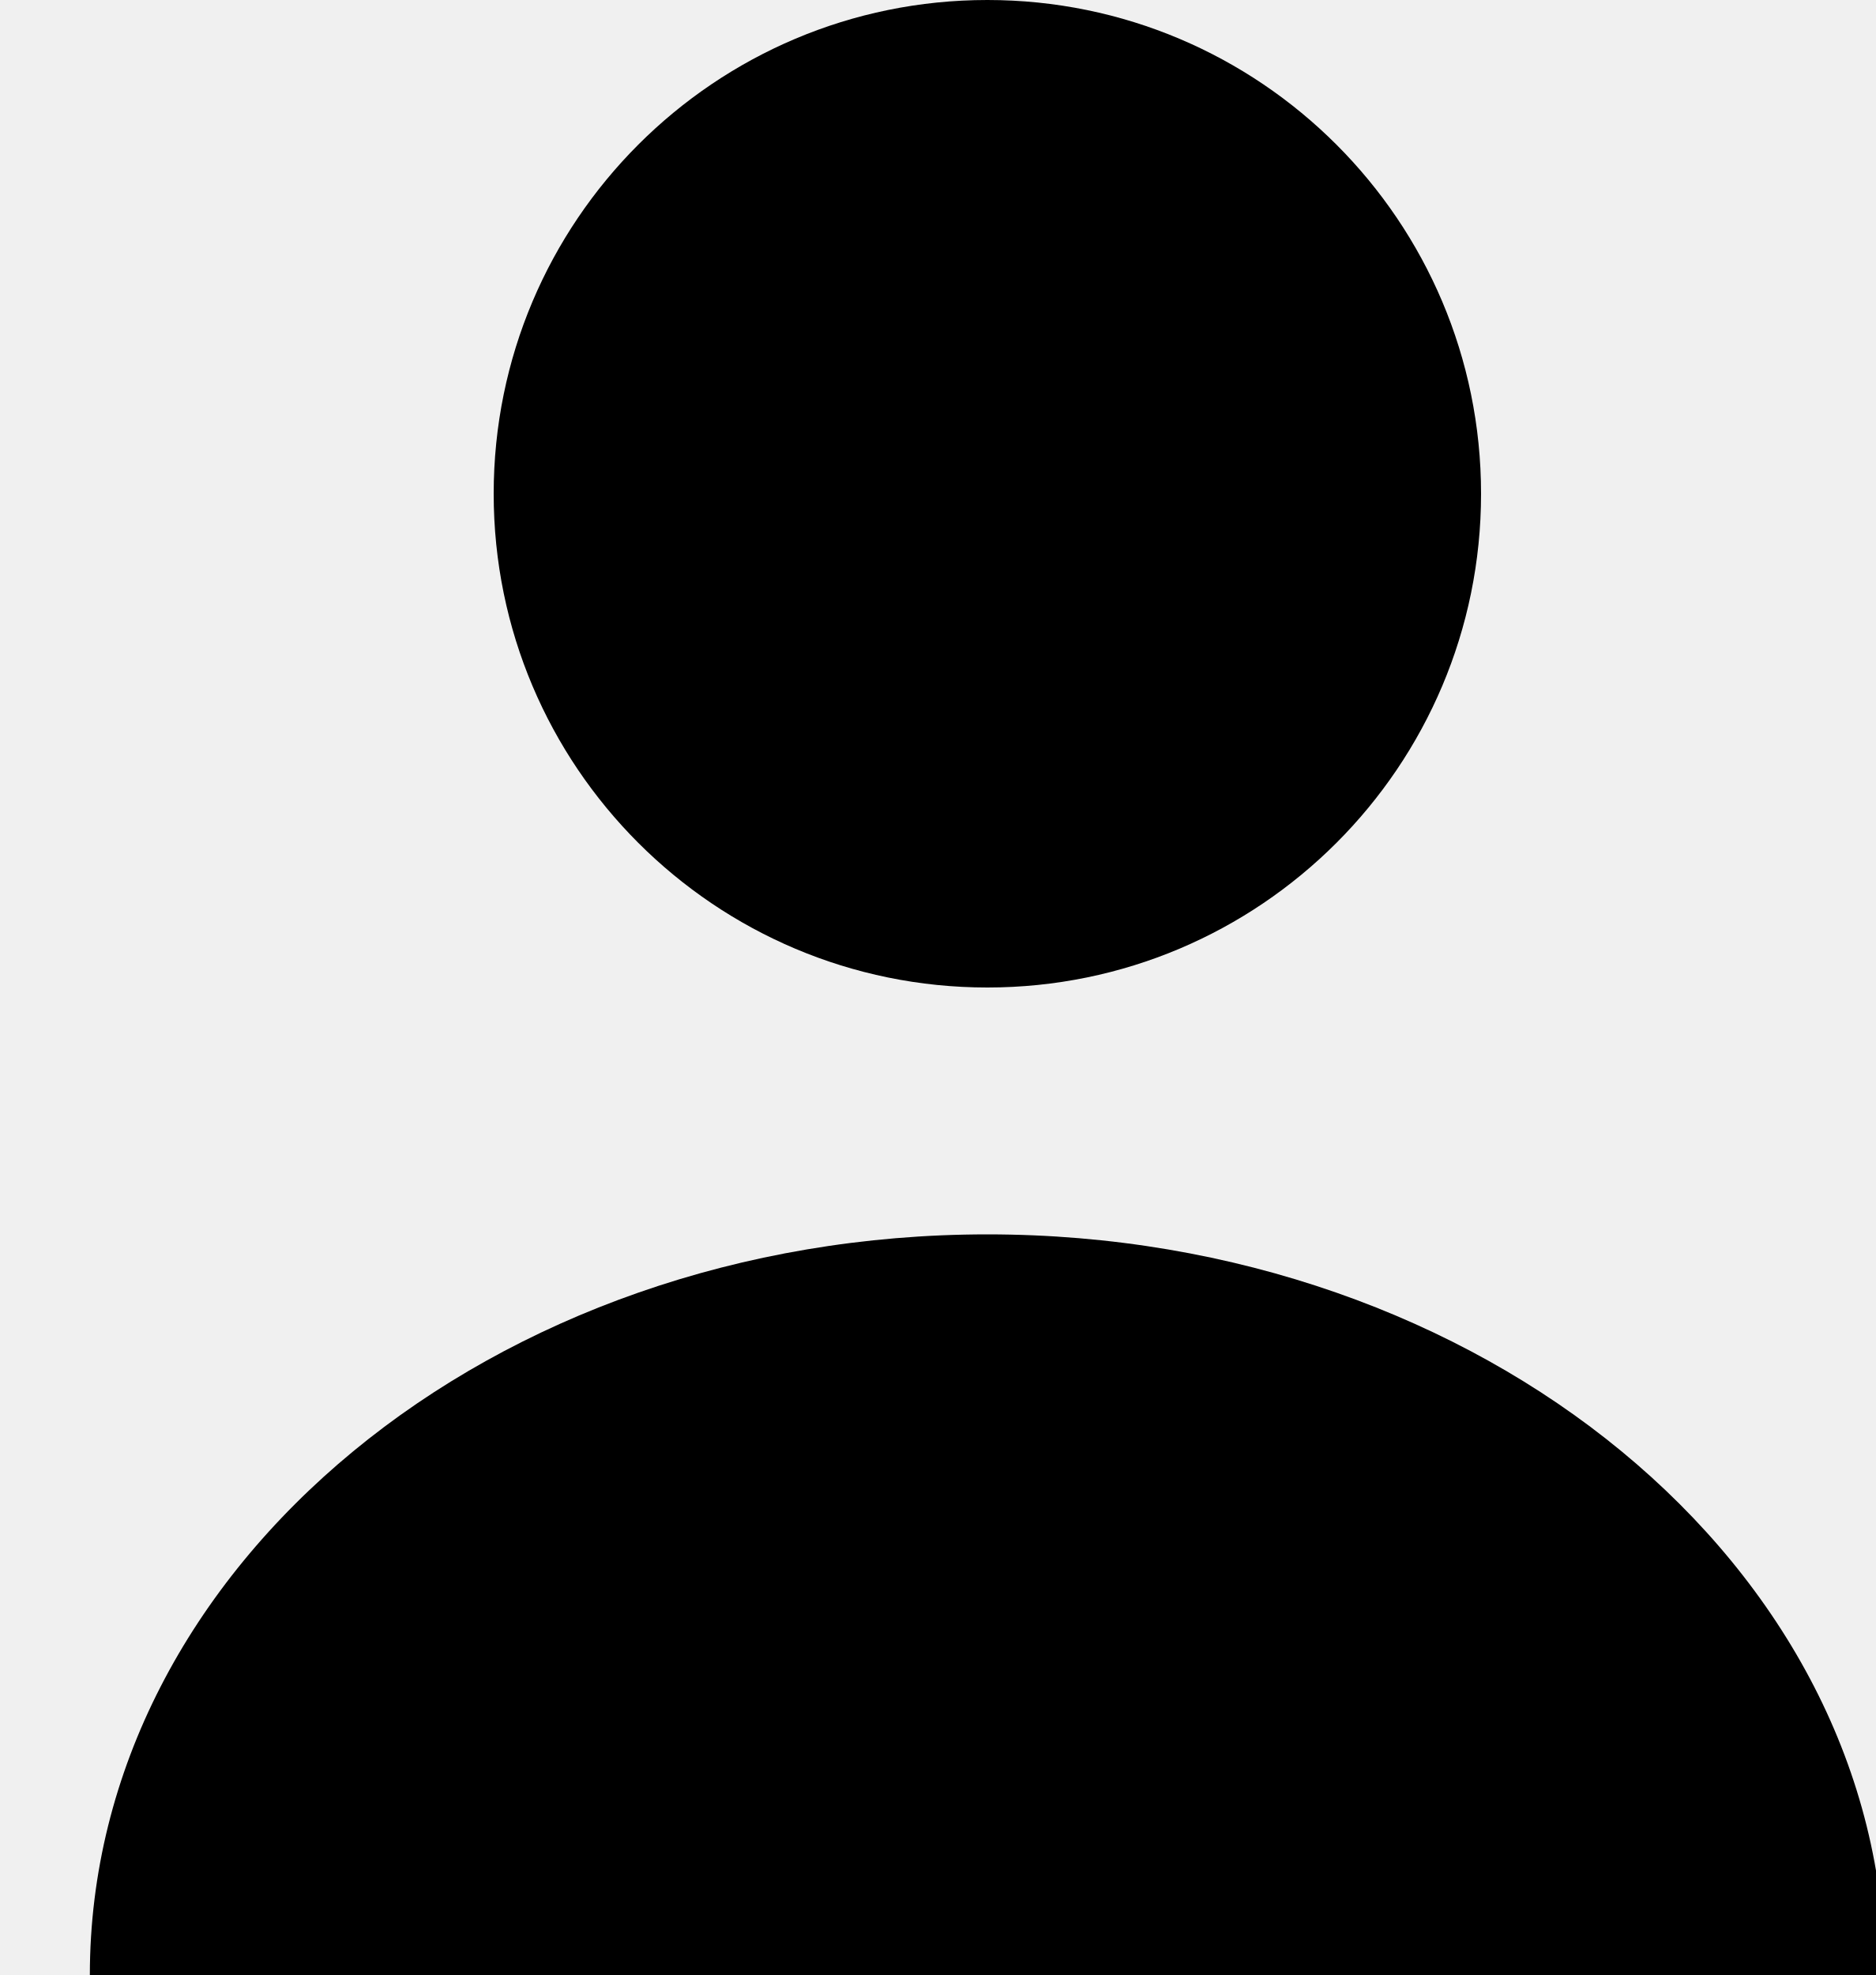
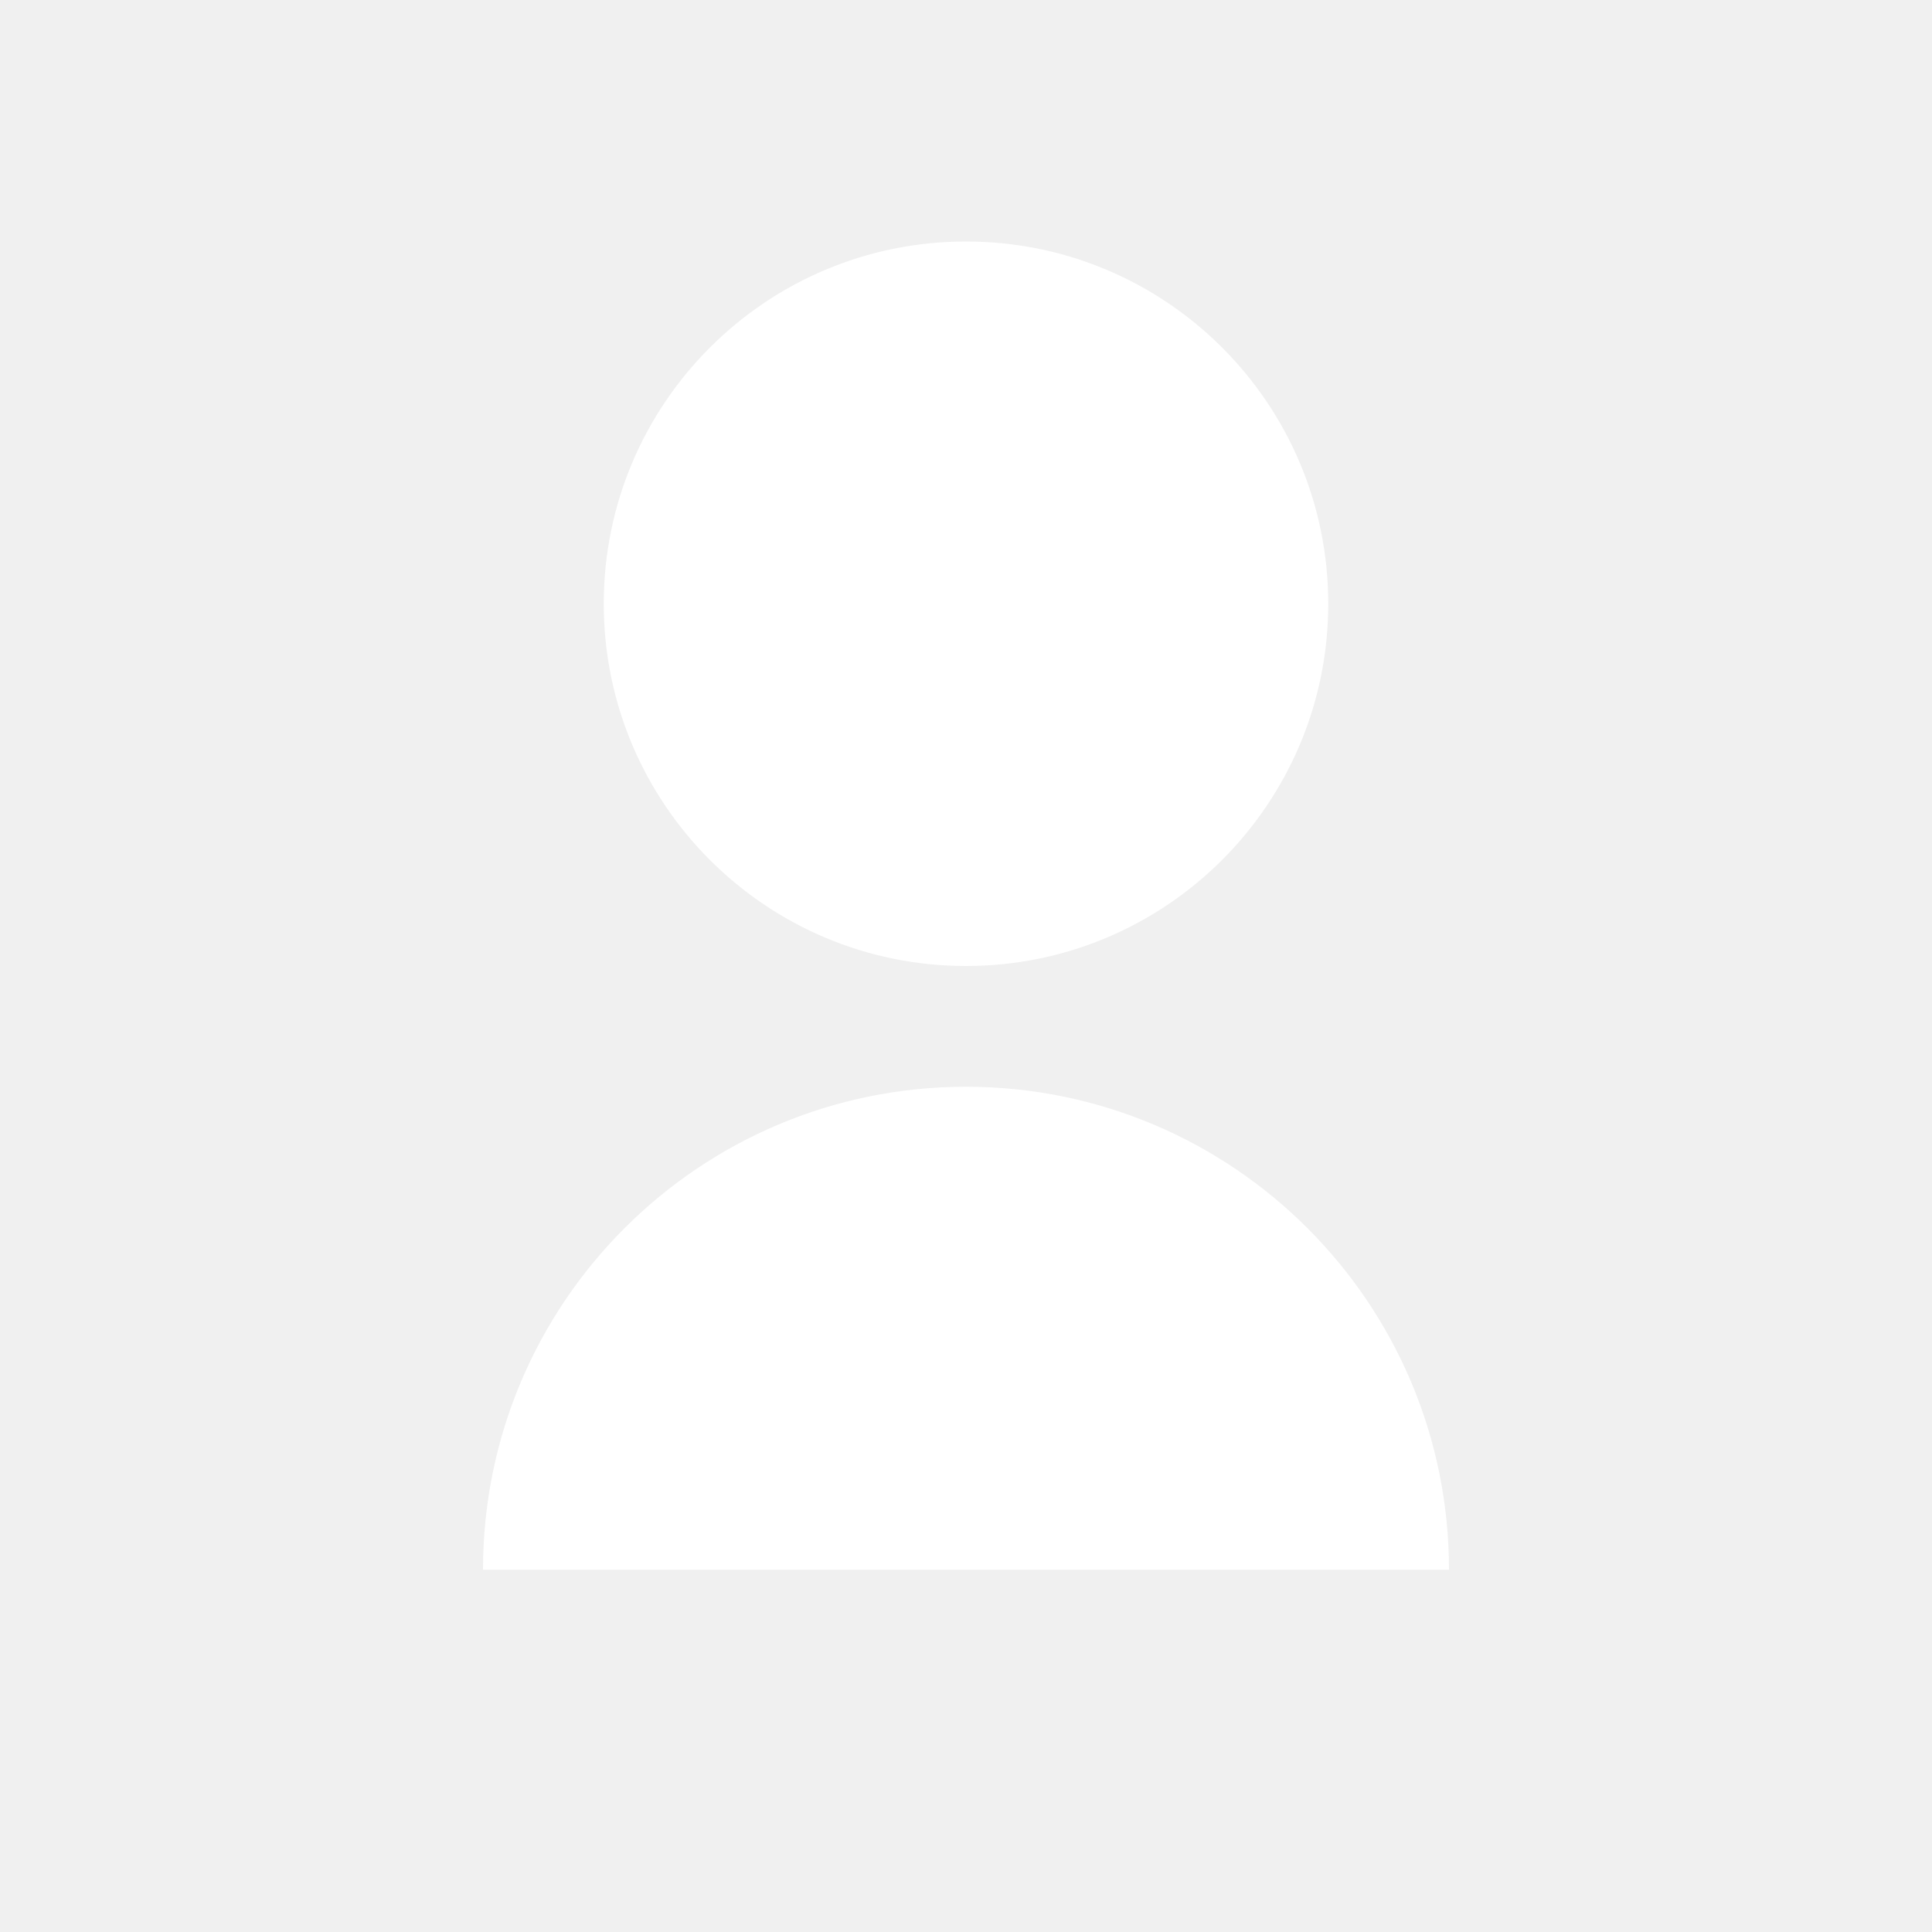
- <svg xmlns="http://www.w3.org/2000/svg" viewBox="2 2 19 20" fill="none">
-   <path d="M12 12C14.761 12 17 9.761 17 7C17 4.239 14.761 2 12 2C9.239 2 7 4.239 7 7C7 9.761 9.239 12 12 12Z" fill="#000000" />
-   <path d="M12 14.5C6.99 14.5 2.91 17.86 2.91 22C2.91 22.28 3.13 22.5 3.41 22.5H20.59C20.87 22.5 21.09 22.28 21.09 22C21.09 17.86 17.01 14.5 12 14.5Z" fill="#000000" />
+ <svg xmlns="http://www.w3.org/2000/svg" viewBox="0 0 32 32" fill="none">
+   <path d="M16 16C19.314 16 22 13.314 22 10C22 6.686 19.314 4 16 4C12.686 4 10 6.686 10 10C10 13.314 12.686 16 16 16Z" fill="#FFFFFF" />
+   <path d="M16 18C11.582 18 8 21.582 8 26H24C24 21.582 20.418 18 16 18Z" fill="#FFFFFF" />
</svg>
